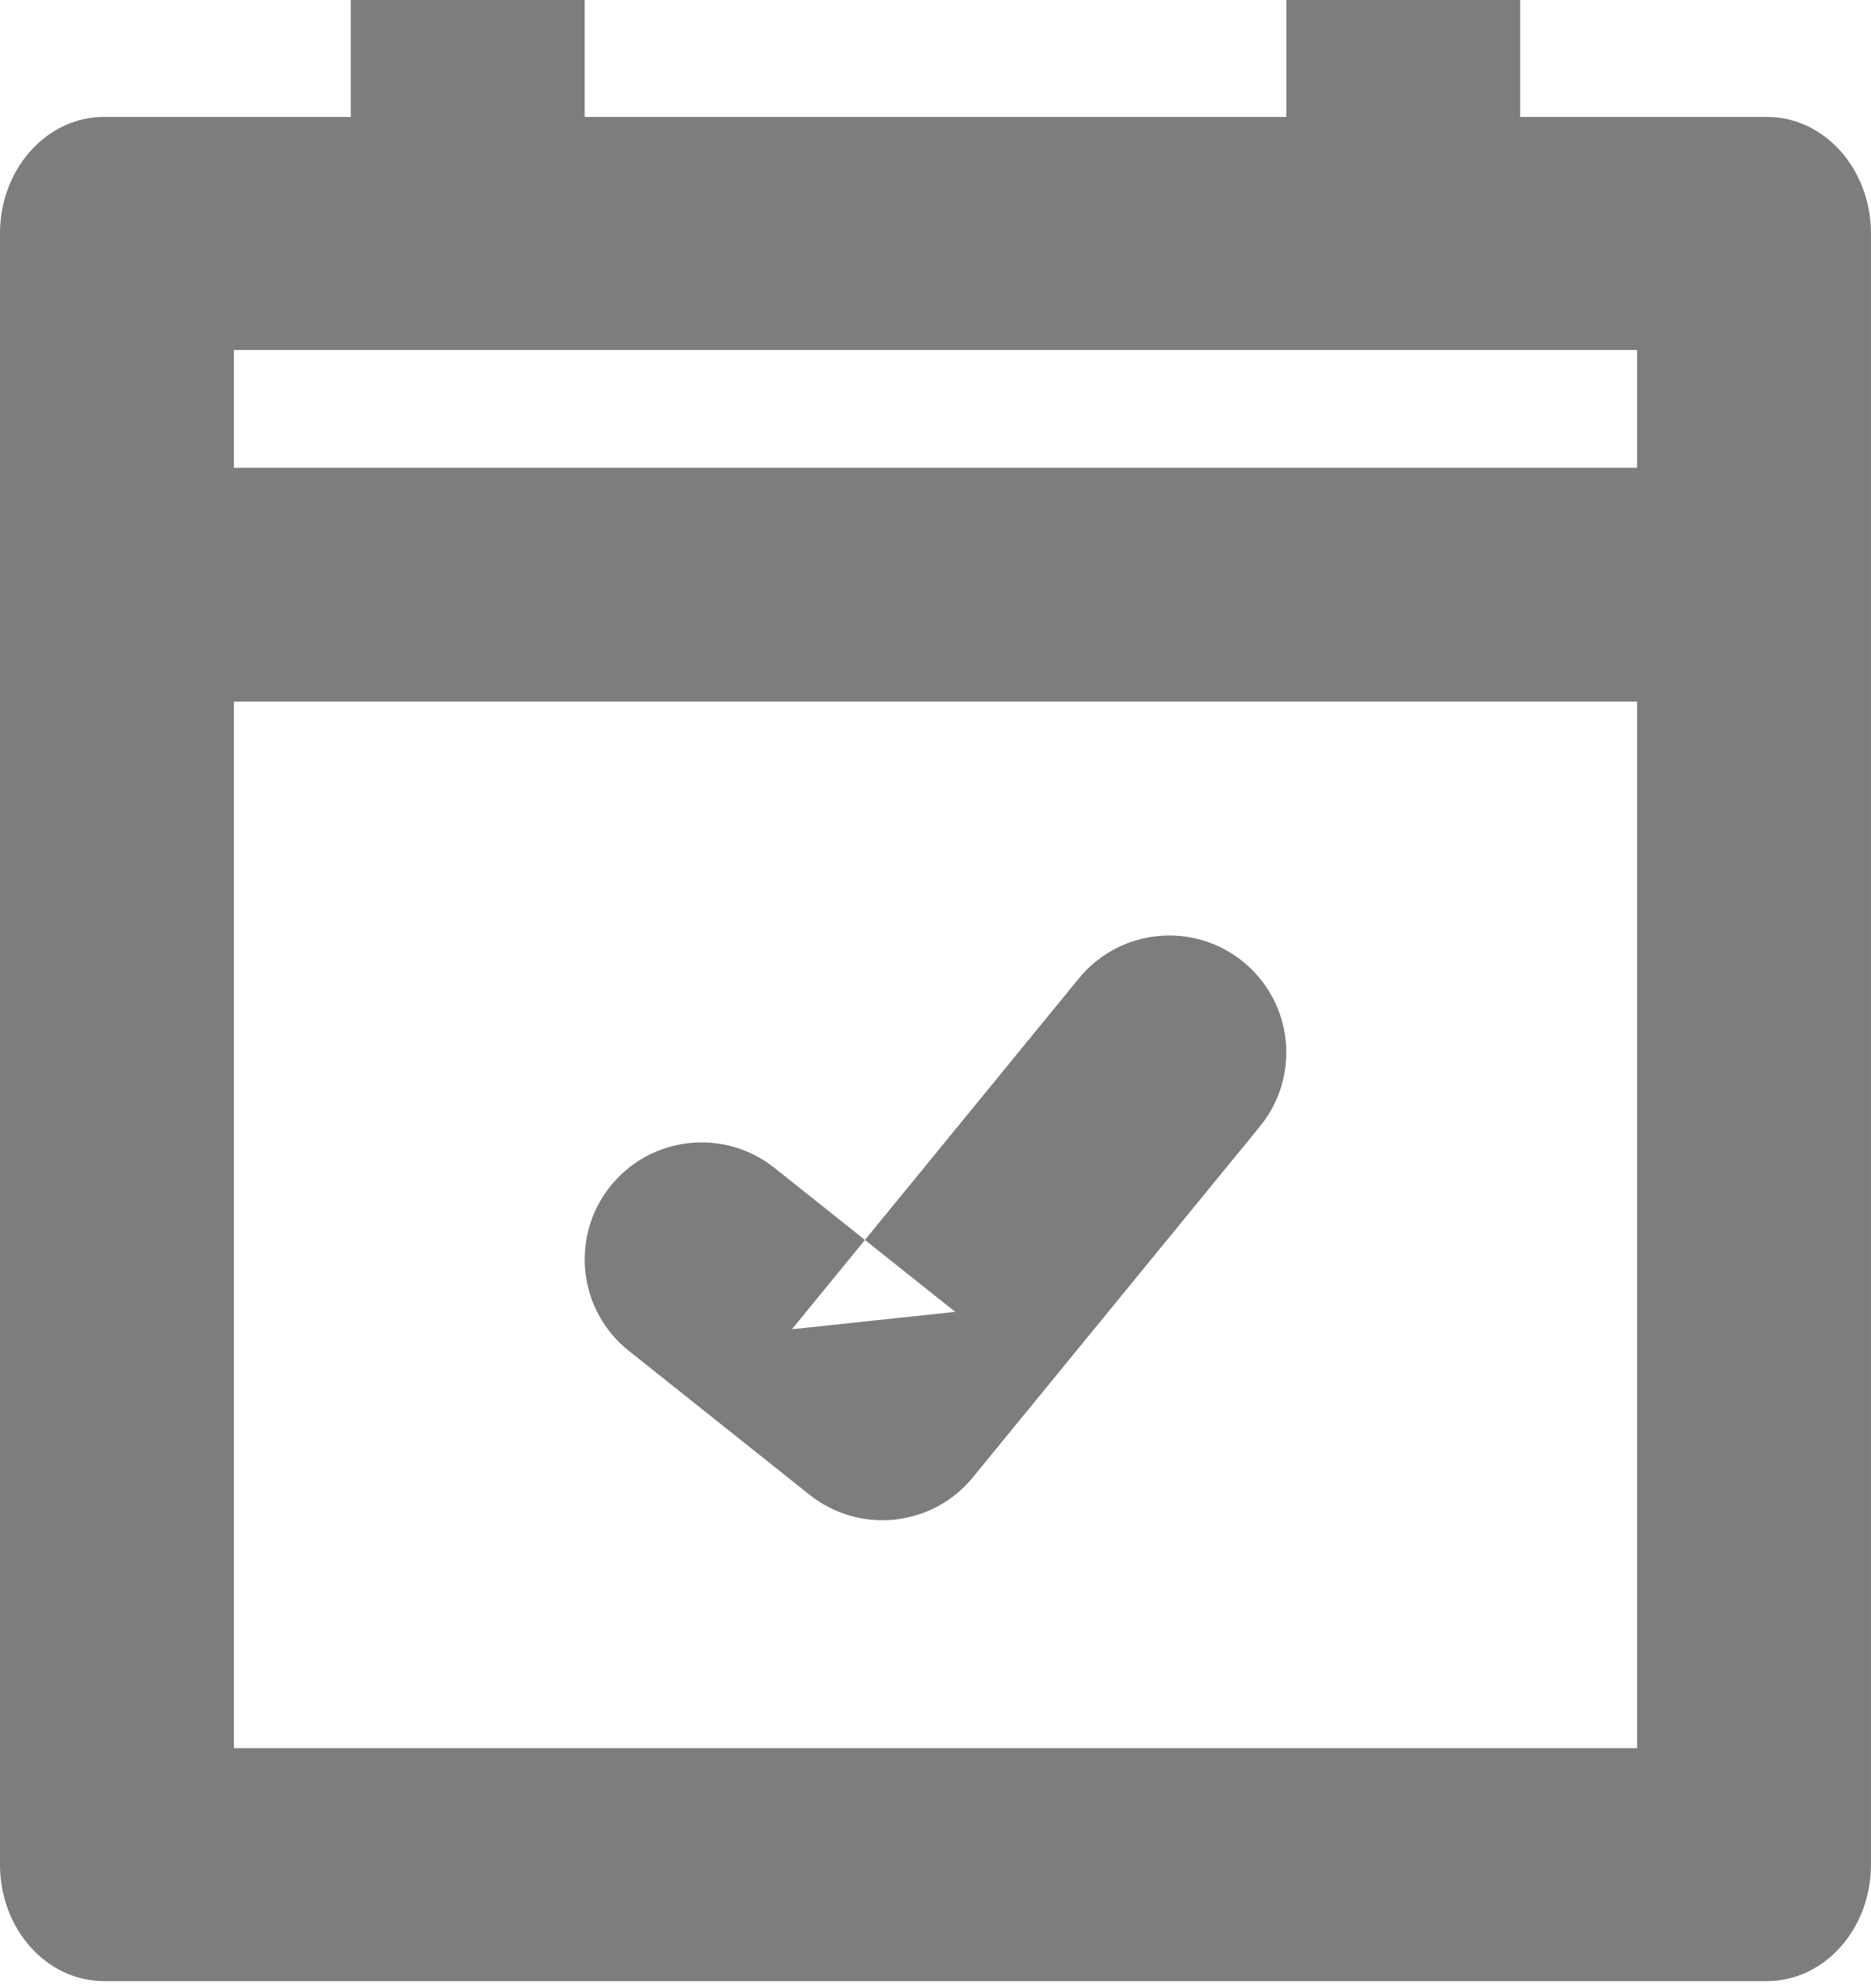
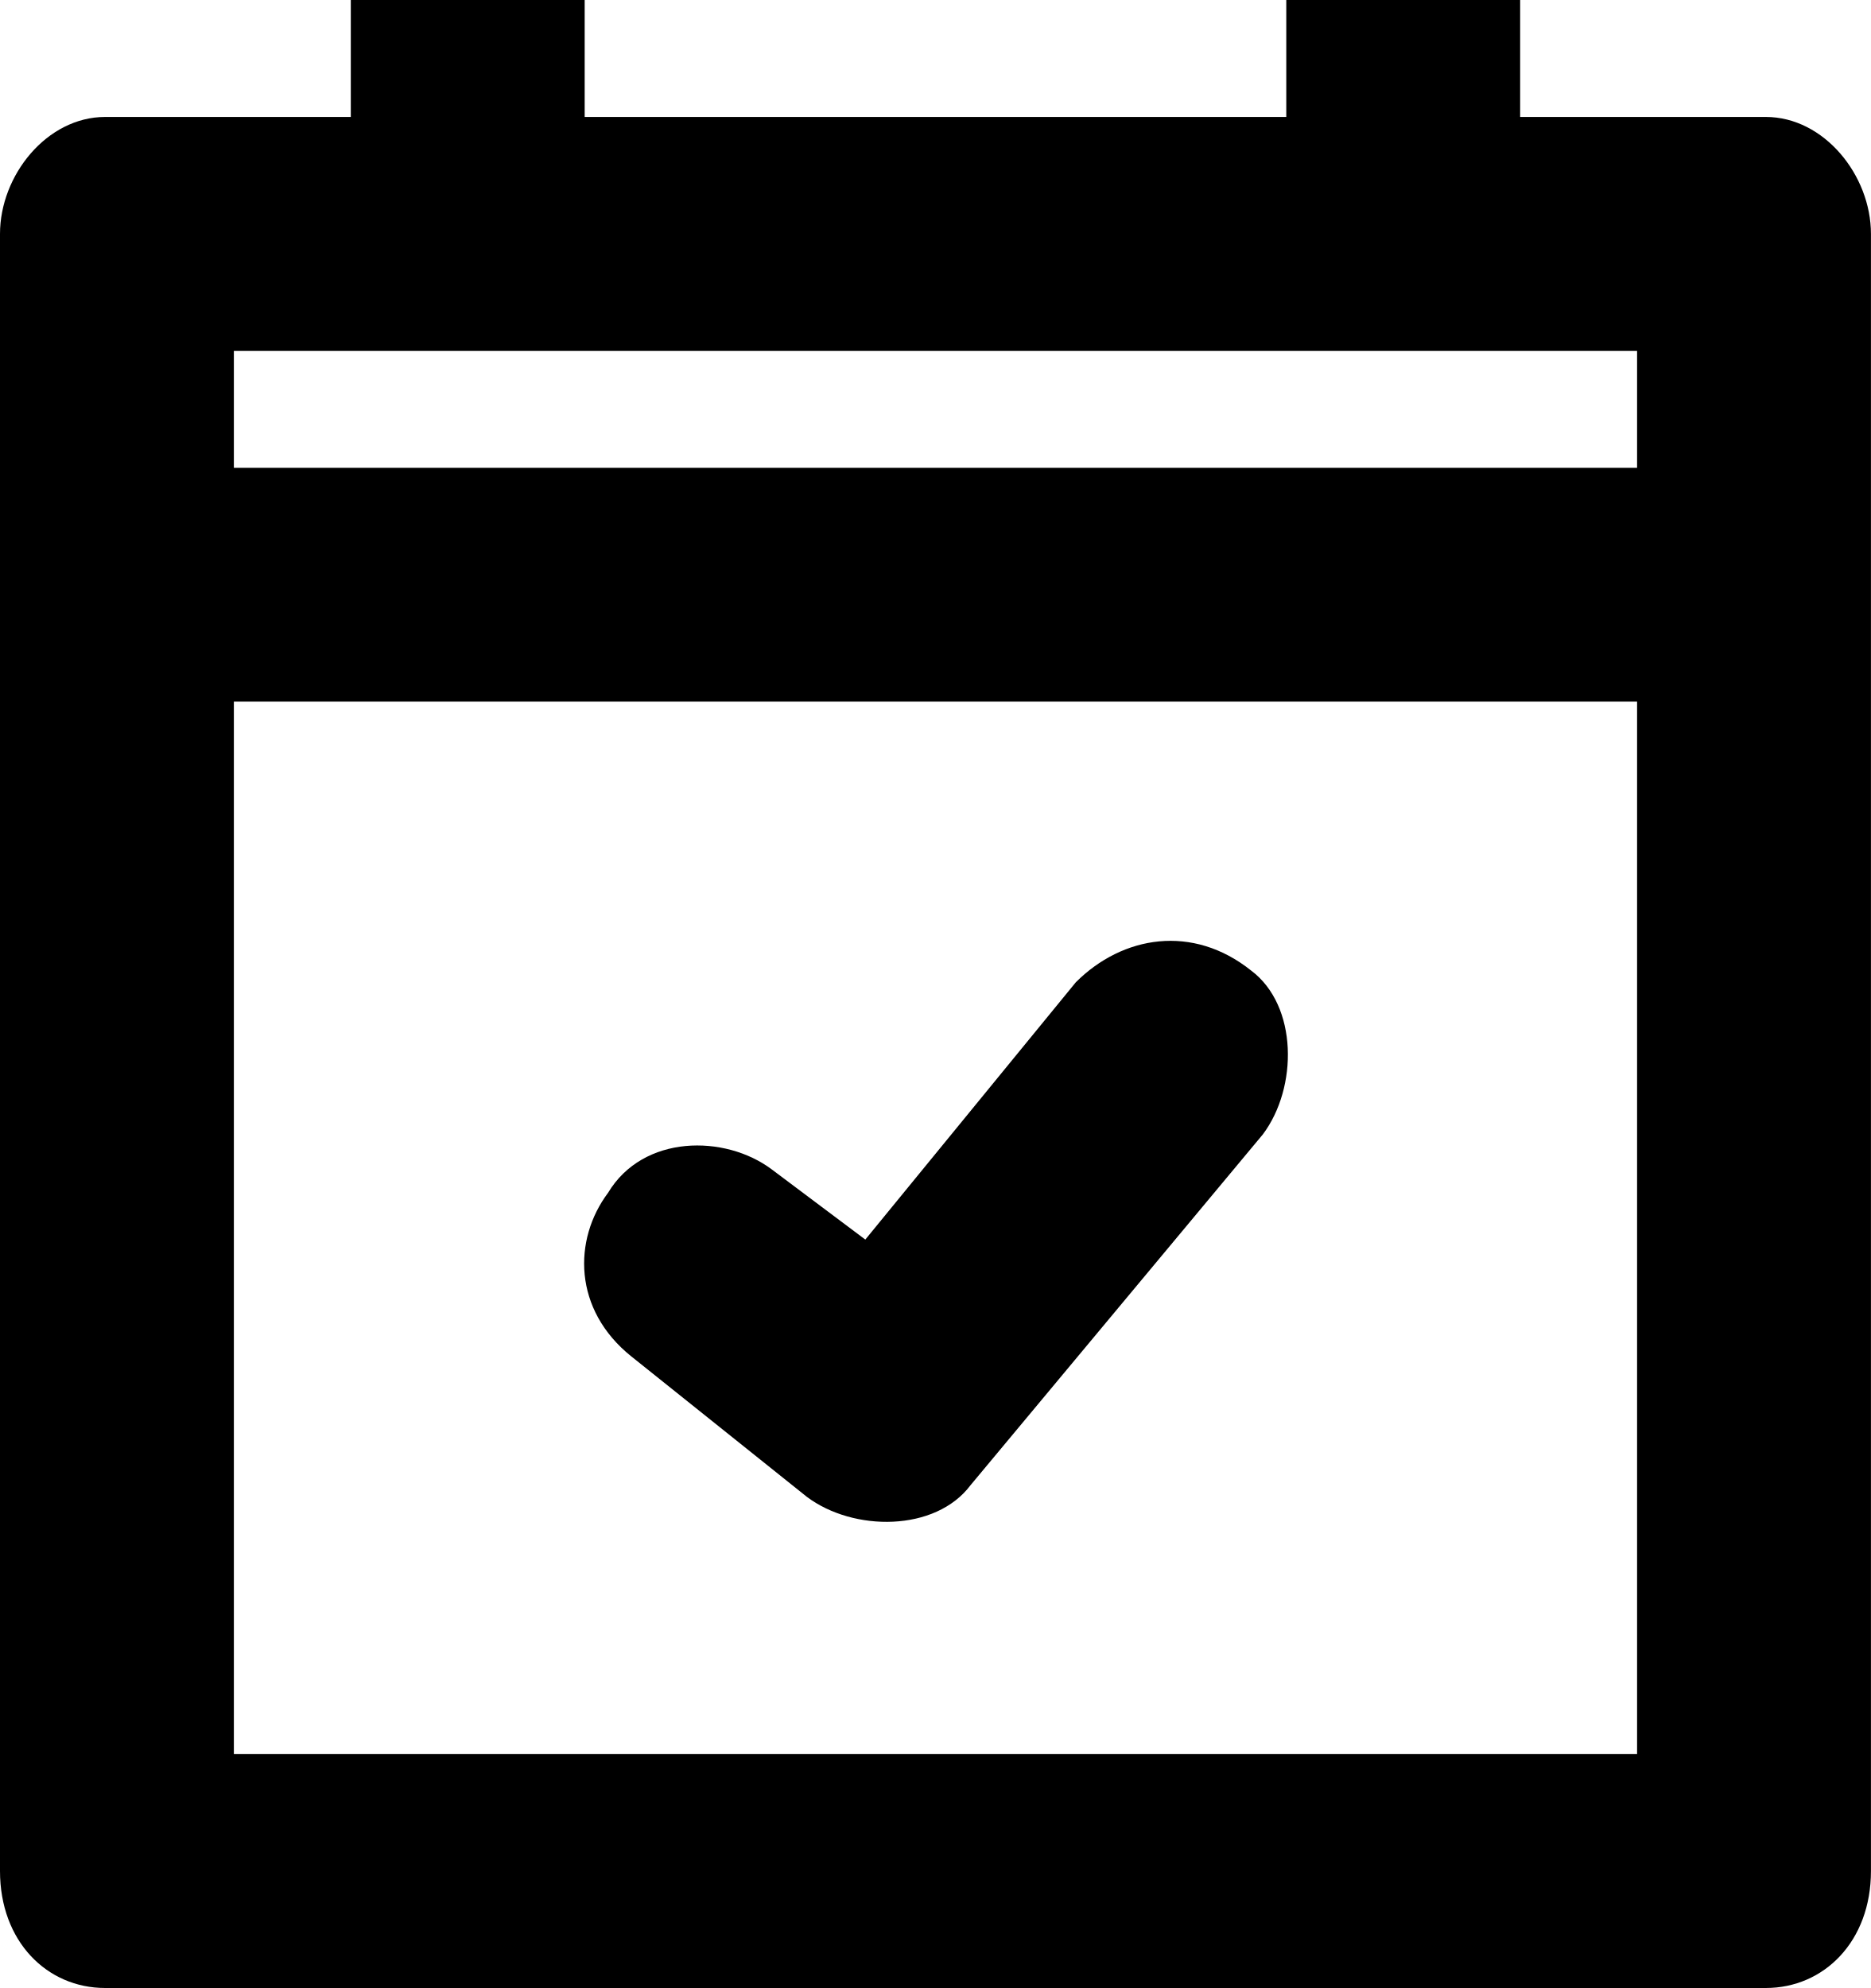
- <svg xmlns="http://www.w3.org/2000/svg" width="16px" height="17px" viewBox="0 0 16 17" version="1.1">
-   <defs />
-   <g id="Page-1" stroke="none" stroke-width="1" fill="none" fill-rule="evenodd">
-     <g id="Group" fill="#7E7C7C">
-       <path d="M15.111,1 L0.889,1 C0.398,1 0,1.446 0,1.996 L0,15.945 C0,16.495 0.398,16.941 0.889,16.941 L15.111,16.941 C15.602,16.941 16,16.495 16,15.945 L16,1.996 C16,1.446 15.602,1 15.111,1 L15.111,1 L15.111,1 Z M14,6 L14,14.949 L2,14.949 L2,6 L14,6 Z M14,4 L14,2.993 L2,2.993 L2,4 L14,4 Z" id="Combined-Shape" />
-       <polygon id="Fill-11" points="3 2 5 2 5 0 3 0" />
-       <polygon id="Fill-16" points="11 2 13 2 13 0 11 0" />
-       <path d="M5.377,11.551 L6.923,12.782 C7.351,13.123 7.974,13.057 8.32,12.633 L10.774,9.633 C11.124,9.206 11.061,8.576 10.633,8.226 C10.206,7.876 9.576,7.939 9.226,8.367 L6.772,11.367 L8.169,11.218 L6.623,9.987 C6.191,9.643 5.562,9.714 5.218,10.146 C4.874,10.578 4.945,11.207 5.377,11.551 L5.377,11.551 Z" id="Stroke-21" />
-     </g>
-   </g>
+ <svg xmlns="http://www.w3.org/2000/svg" viewBox="0 0 16 17" enable-background="new 0 0 16 17">
+   <path d="m15.1 1h-2.1v-1h-2v1h-6v-1h-2v1h-2.1c-.5 0-.9.5-.9 1v14c0 .6.4 1 .9 1h14.2c.5 0 .9-.4.9-1v-14c0-.5-.4-1-.9-1m-1.1 14h-12v-9h12v9m0-11h-12v-1h12v1" />
+   <path d="m5.4 11.6l1.5 1.2c.4.3 1.1.3 1.4-.1l2.5-3c.3-.4.3-1.1-.1-1.4-.5-.4-1.1-.3-1.5.1l-1.8 2.2-.8-.6c-.4-.3-1.1-.3-1.4.2-.3.4-.3 1 .2 1.4" />
</svg>
